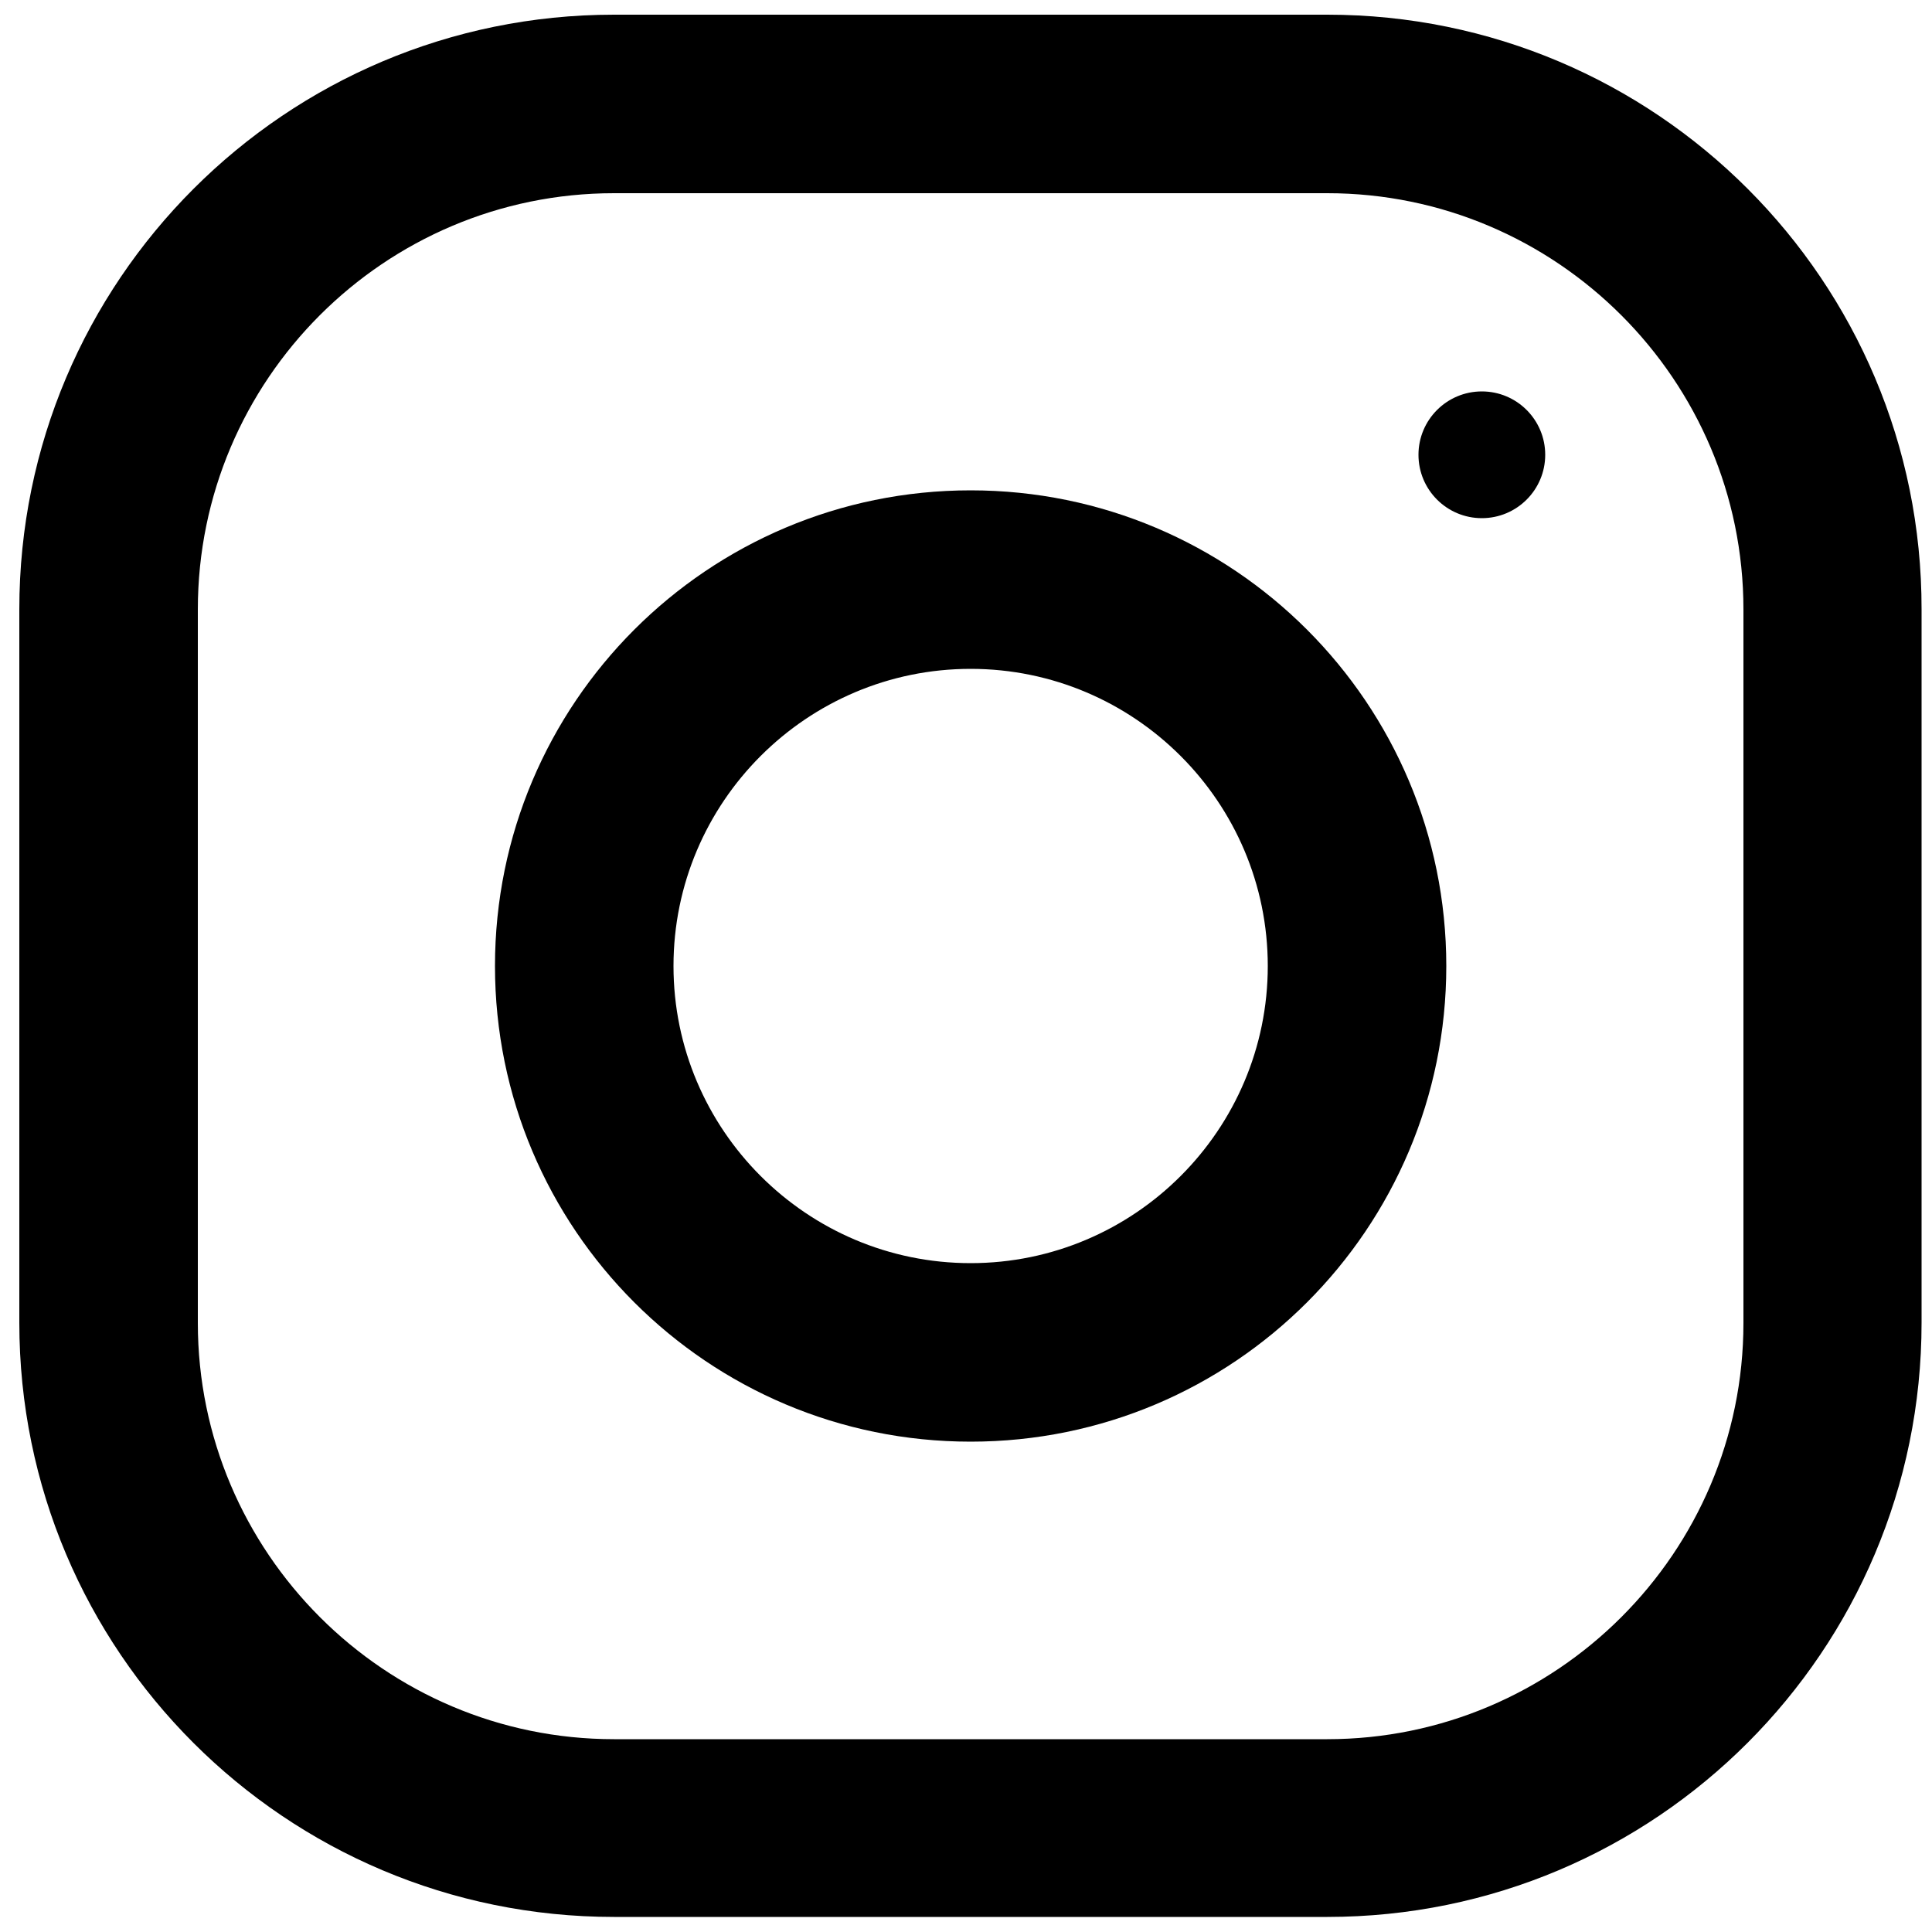
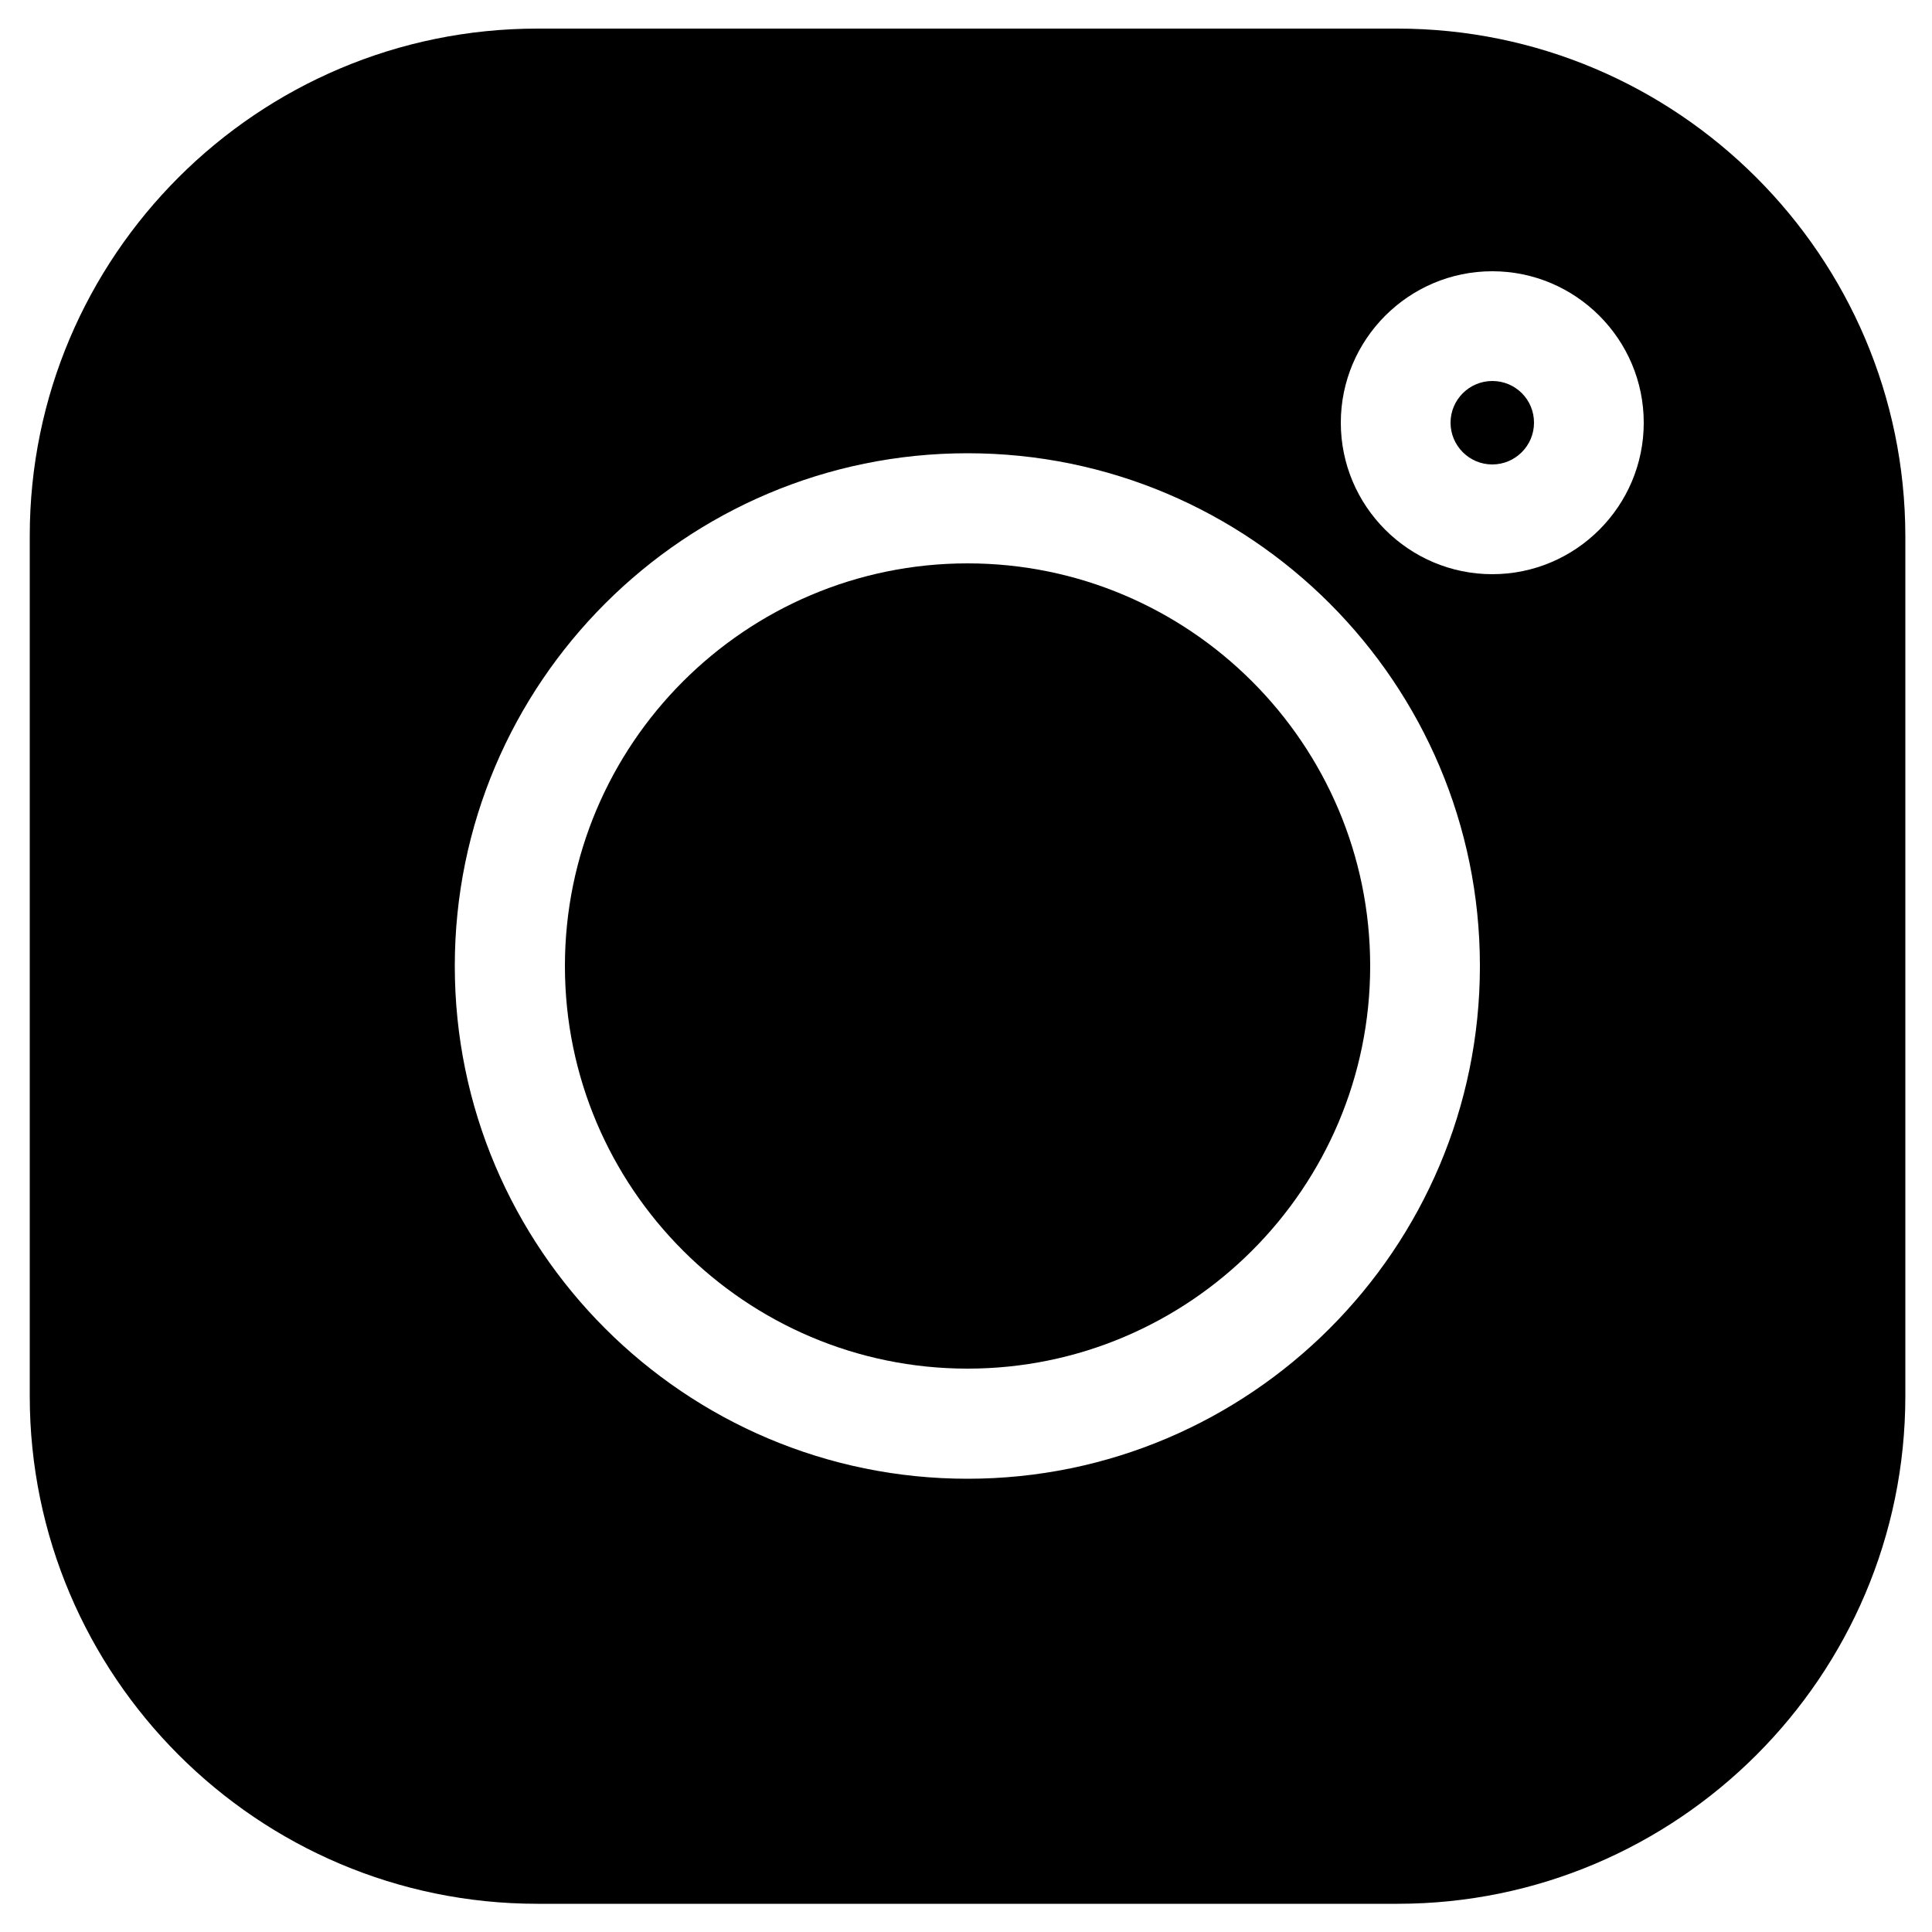
- <svg xmlns="http://www.w3.org/2000/svg" version="1.1" id="Layer_1" x="0px" y="0px" viewBox="0 0 500 500" enable-background="new 0 0 500 500" xml:space="preserve">
+ <svg xmlns="http://www.w3.org/2000/svg" version="1.1" id="Layer_1" x="0px" y="0px" viewBox="0 0 500 500" style="enable-background:new 0 0 500 500;" xml:space="preserve">
  <g id="Layer_3">
</g>
-   <g>
-     <g>
-       <g>
-         <path d="M343.5,3.8H158.9C73.9,3.8,5,72.7,5,157.7v184.6c0,85,68.9,153.8,153.9,153.8h184.6c85,0,153.8-68.9,153.8-153.8V157.7     C497.4,72.7,428.5,3.8,343.5,3.8z M451.2,342.4c0,59.4-48.4,107.7-107.7,107.7H158.9c-59.4,0-107.7-48.4-107.7-107.7V157.7     C51.2,98.3,99.5,50,158.9,50h184.6c59.4,0,107.7,48.4,107.7,107.7L451.2,342.4L451.2,342.4z" />
-       </g>
-     </g>
-     <g>
-       <g>
-         <path d="M251.2,126.9c-68,0-123.1,55.1-123.1,123.1s55.1,123.1,123.1,123.1S374.3,318,374.3,250S319.2,126.9,251.2,126.9z      M251.2,326.9c-42.4,0-76.9-34.5-76.9-76.9s34.5-76.9,76.9-76.9s76.9,34.5,76.9,76.9S293.6,326.9,251.2,326.9z" />
-       </g>
-     </g>
-     <g>
-       <g>
-         <circle cx="383.5" cy="117.7" r="16.4" />
-       </g>
-     </g>
-   </g>
+   <path d="M361.6,7.4H139.1C66.6,7.4,7.7,66.3,7.7,138.7v222.6c0,72.4,58.9,131.4,131.4,131.4h222.6c72.4,0,131.4-58.9,131.4-131.4  V138.7C493,66.3,434.1,7.4,361.6,7.4z M250.4,382.7c-73.2,0-132.7-59.5-132.7-132.7s59.5-132.7,132.7-132.7S383,176.8,383,250  S323.5,382.7,250.4,382.7z M386.2,148.6c-21.6,0-39.2-17.6-39.2-39.2s17.6-39.2,39.2-39.2s39.2,17.6,39.2,39.2  S407.8,148.6,386.2,148.6z" />
+   <path d="M250.4,145.8c-57.5,0-104.2,46.8-104.2,104.2c0,57.5,46.8,104.2,104.2,104.2c57.5,0,104.2-46.8,104.2-104.2  C354.6,192.5,307.8,145.8,250.4,145.8z" />
+   <path d="M386.2,98.6c-5.9,0-10.8,4.8-10.8,10.8c0,5.9,4.8,10.8,10.8,10.8c5.9,0,10.8-4.8,10.8-10.8S392.2,98.6,386.2,98.6z" />
</svg>
